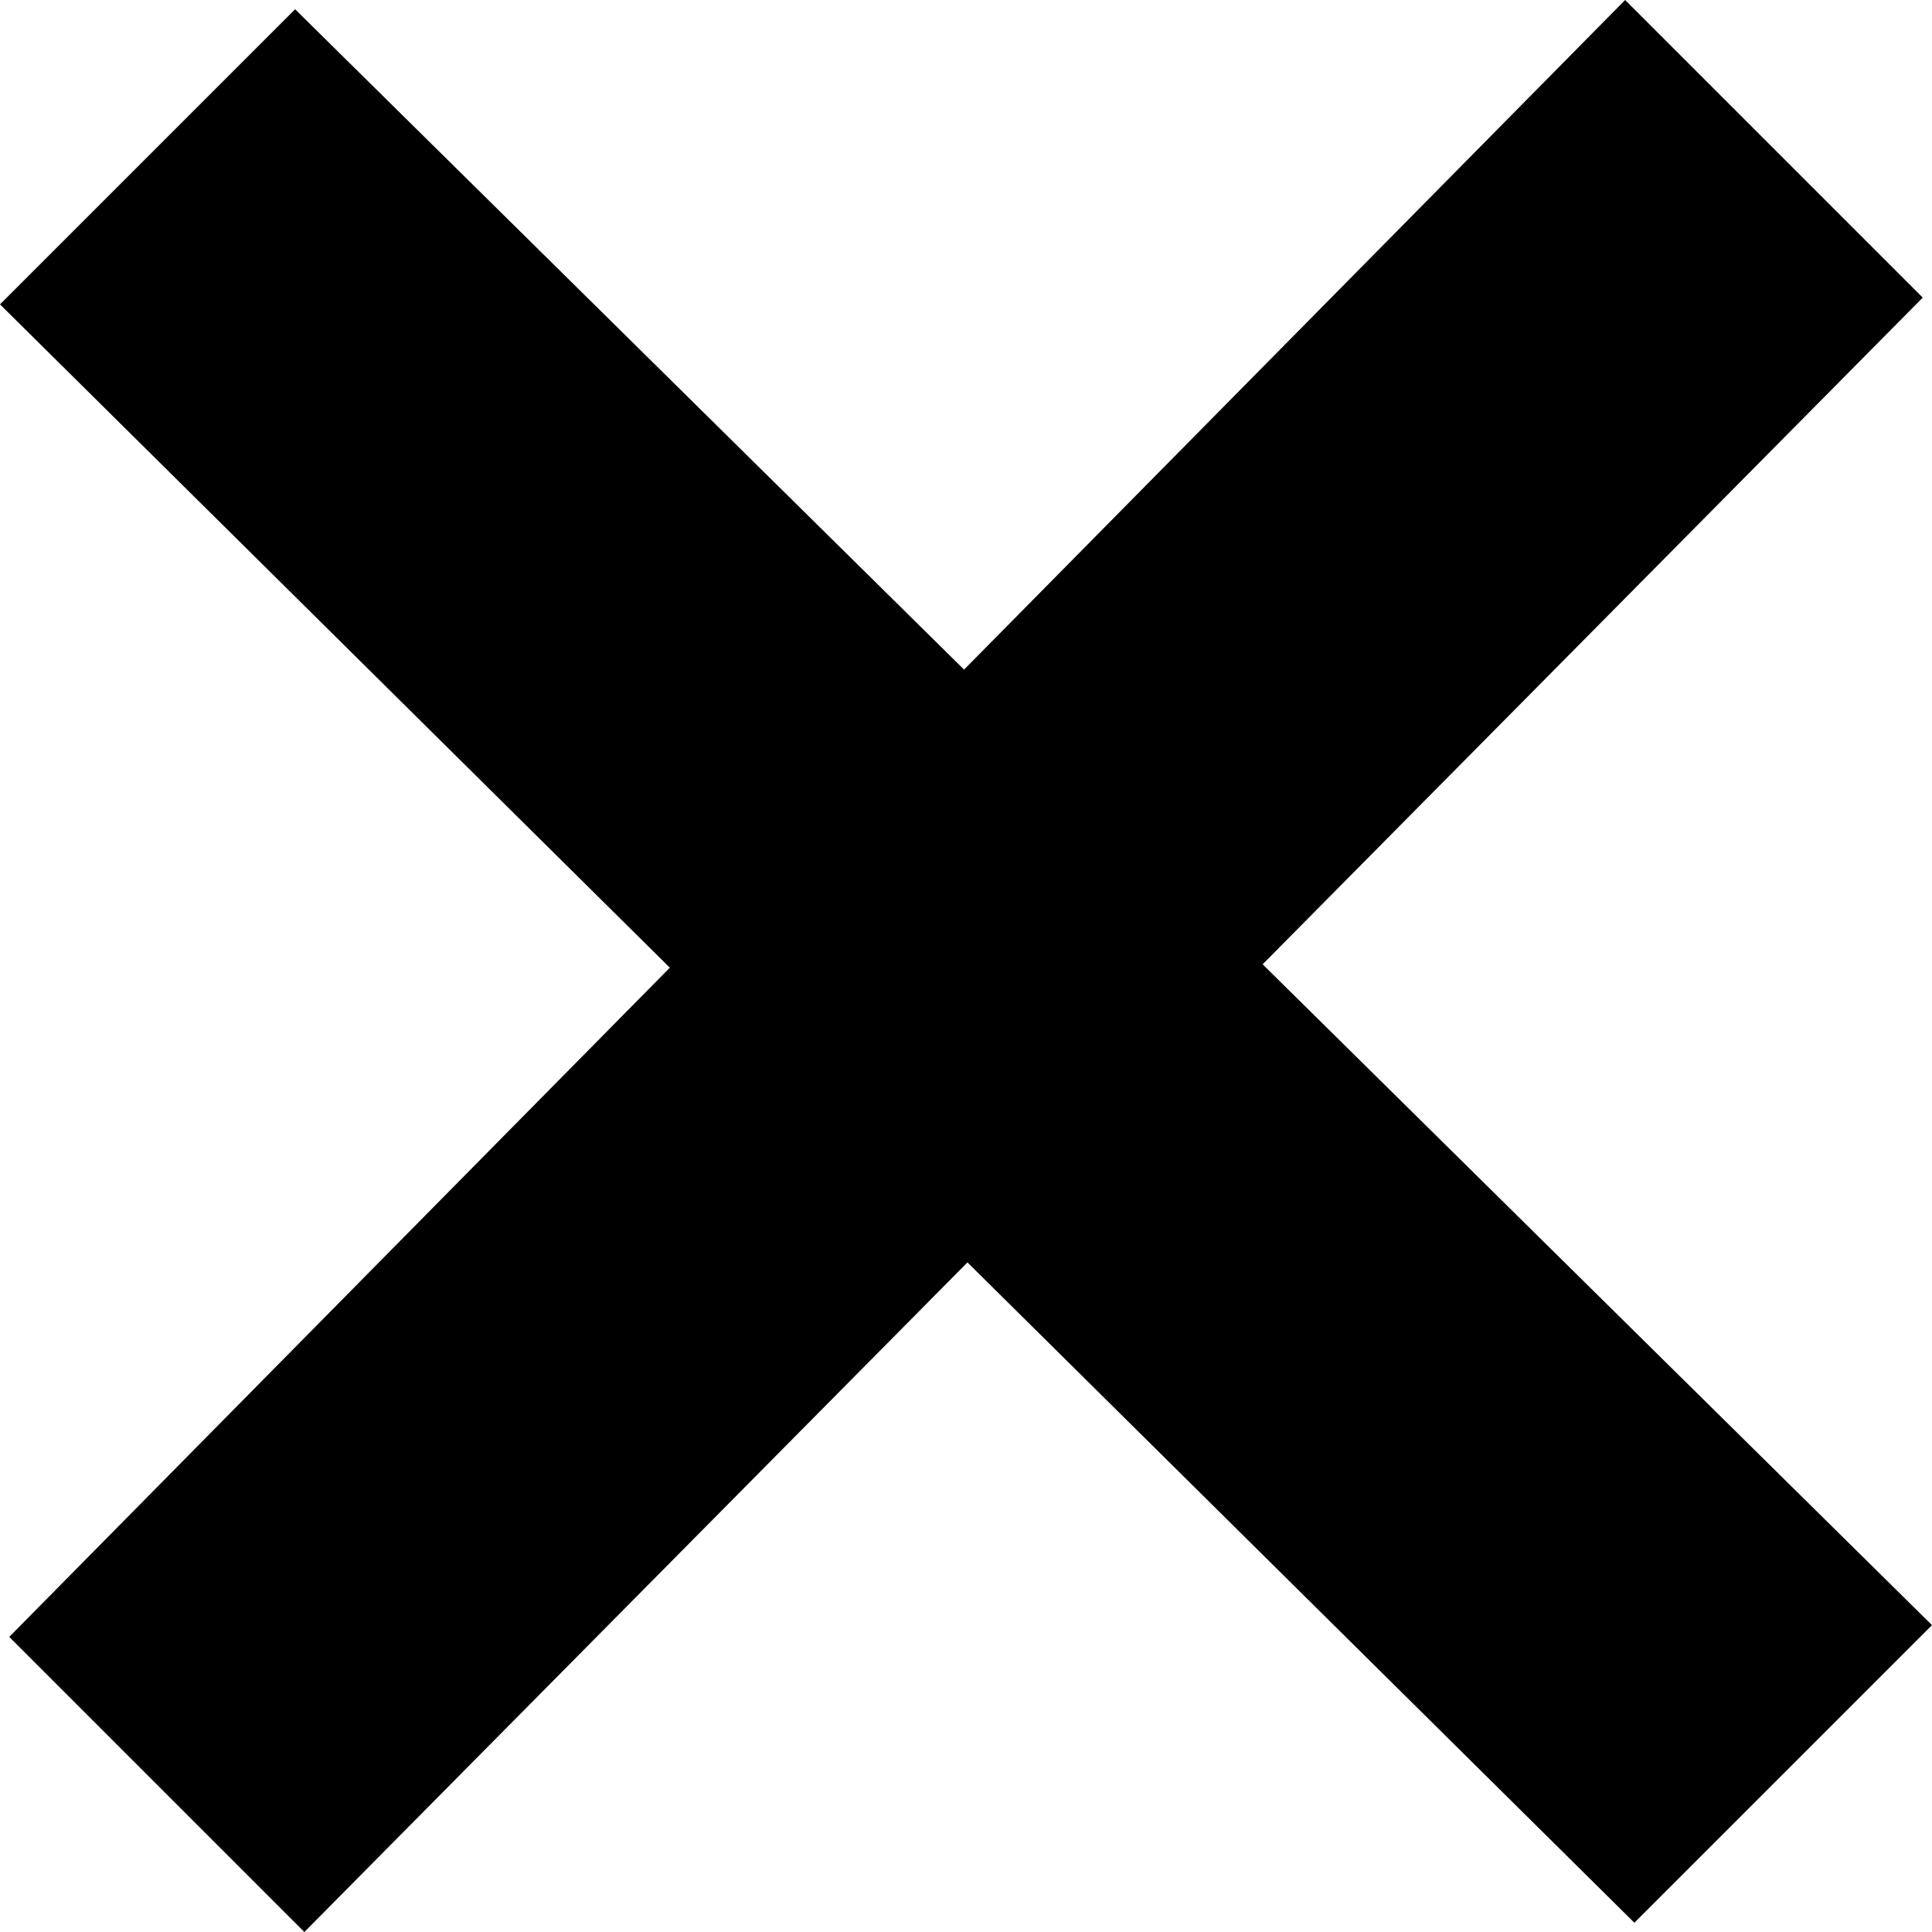
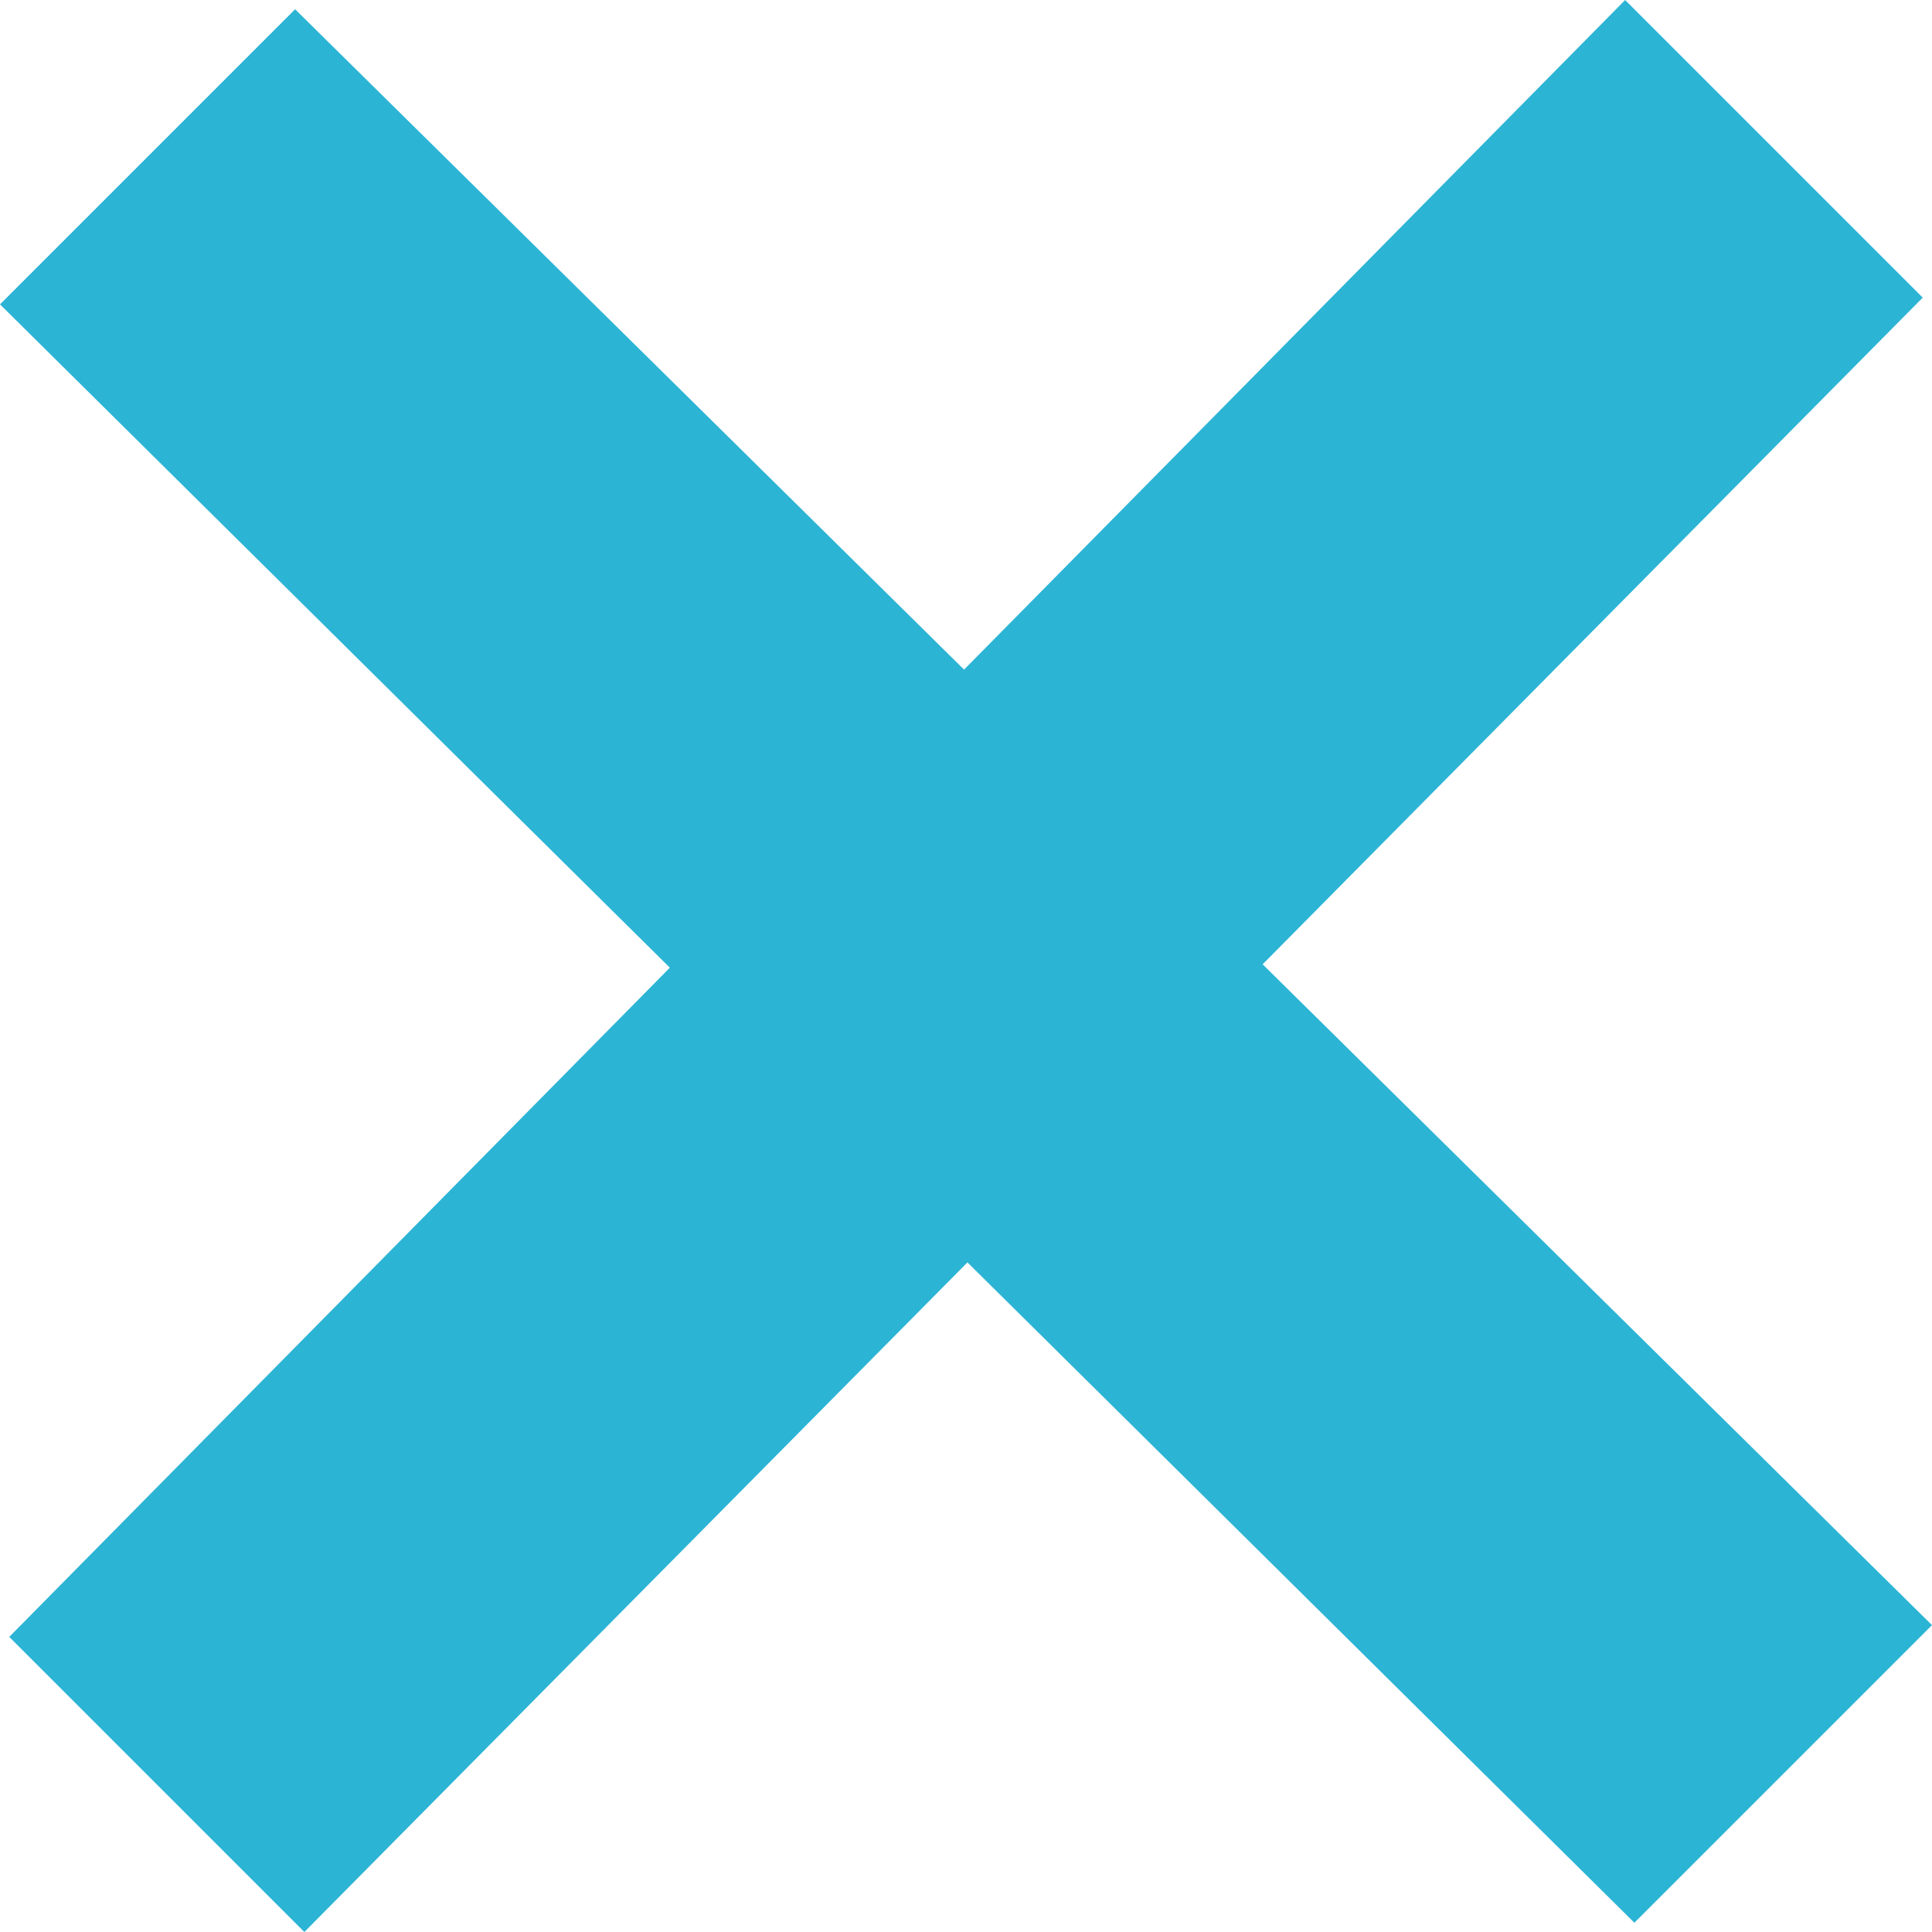
<svg xmlns="http://www.w3.org/2000/svg" width="24" height="24" viewBox="0 0 24 24">
-   <path d="M24 20.188l-8.315-8.209 8.2-8.282-3.697-3.697-8.212 8.318-8.31-8.203-3.666 3.666 8.321 8.24-8.206 8.313 3.666 3.666 8.237-8.318 8.285 8.203z" />
+   <path d="M24 20.188l-8.315-8.209 8.2-8.282-3.697-3.697-8.212 8.318-8.31-8.203-3.666 3.666 8.321 8.24-8.206 8.313 3.666 3.666 8.237-8.318 8.285 8.203z" fill="rgb(44, 180, 213)" />
</svg>
